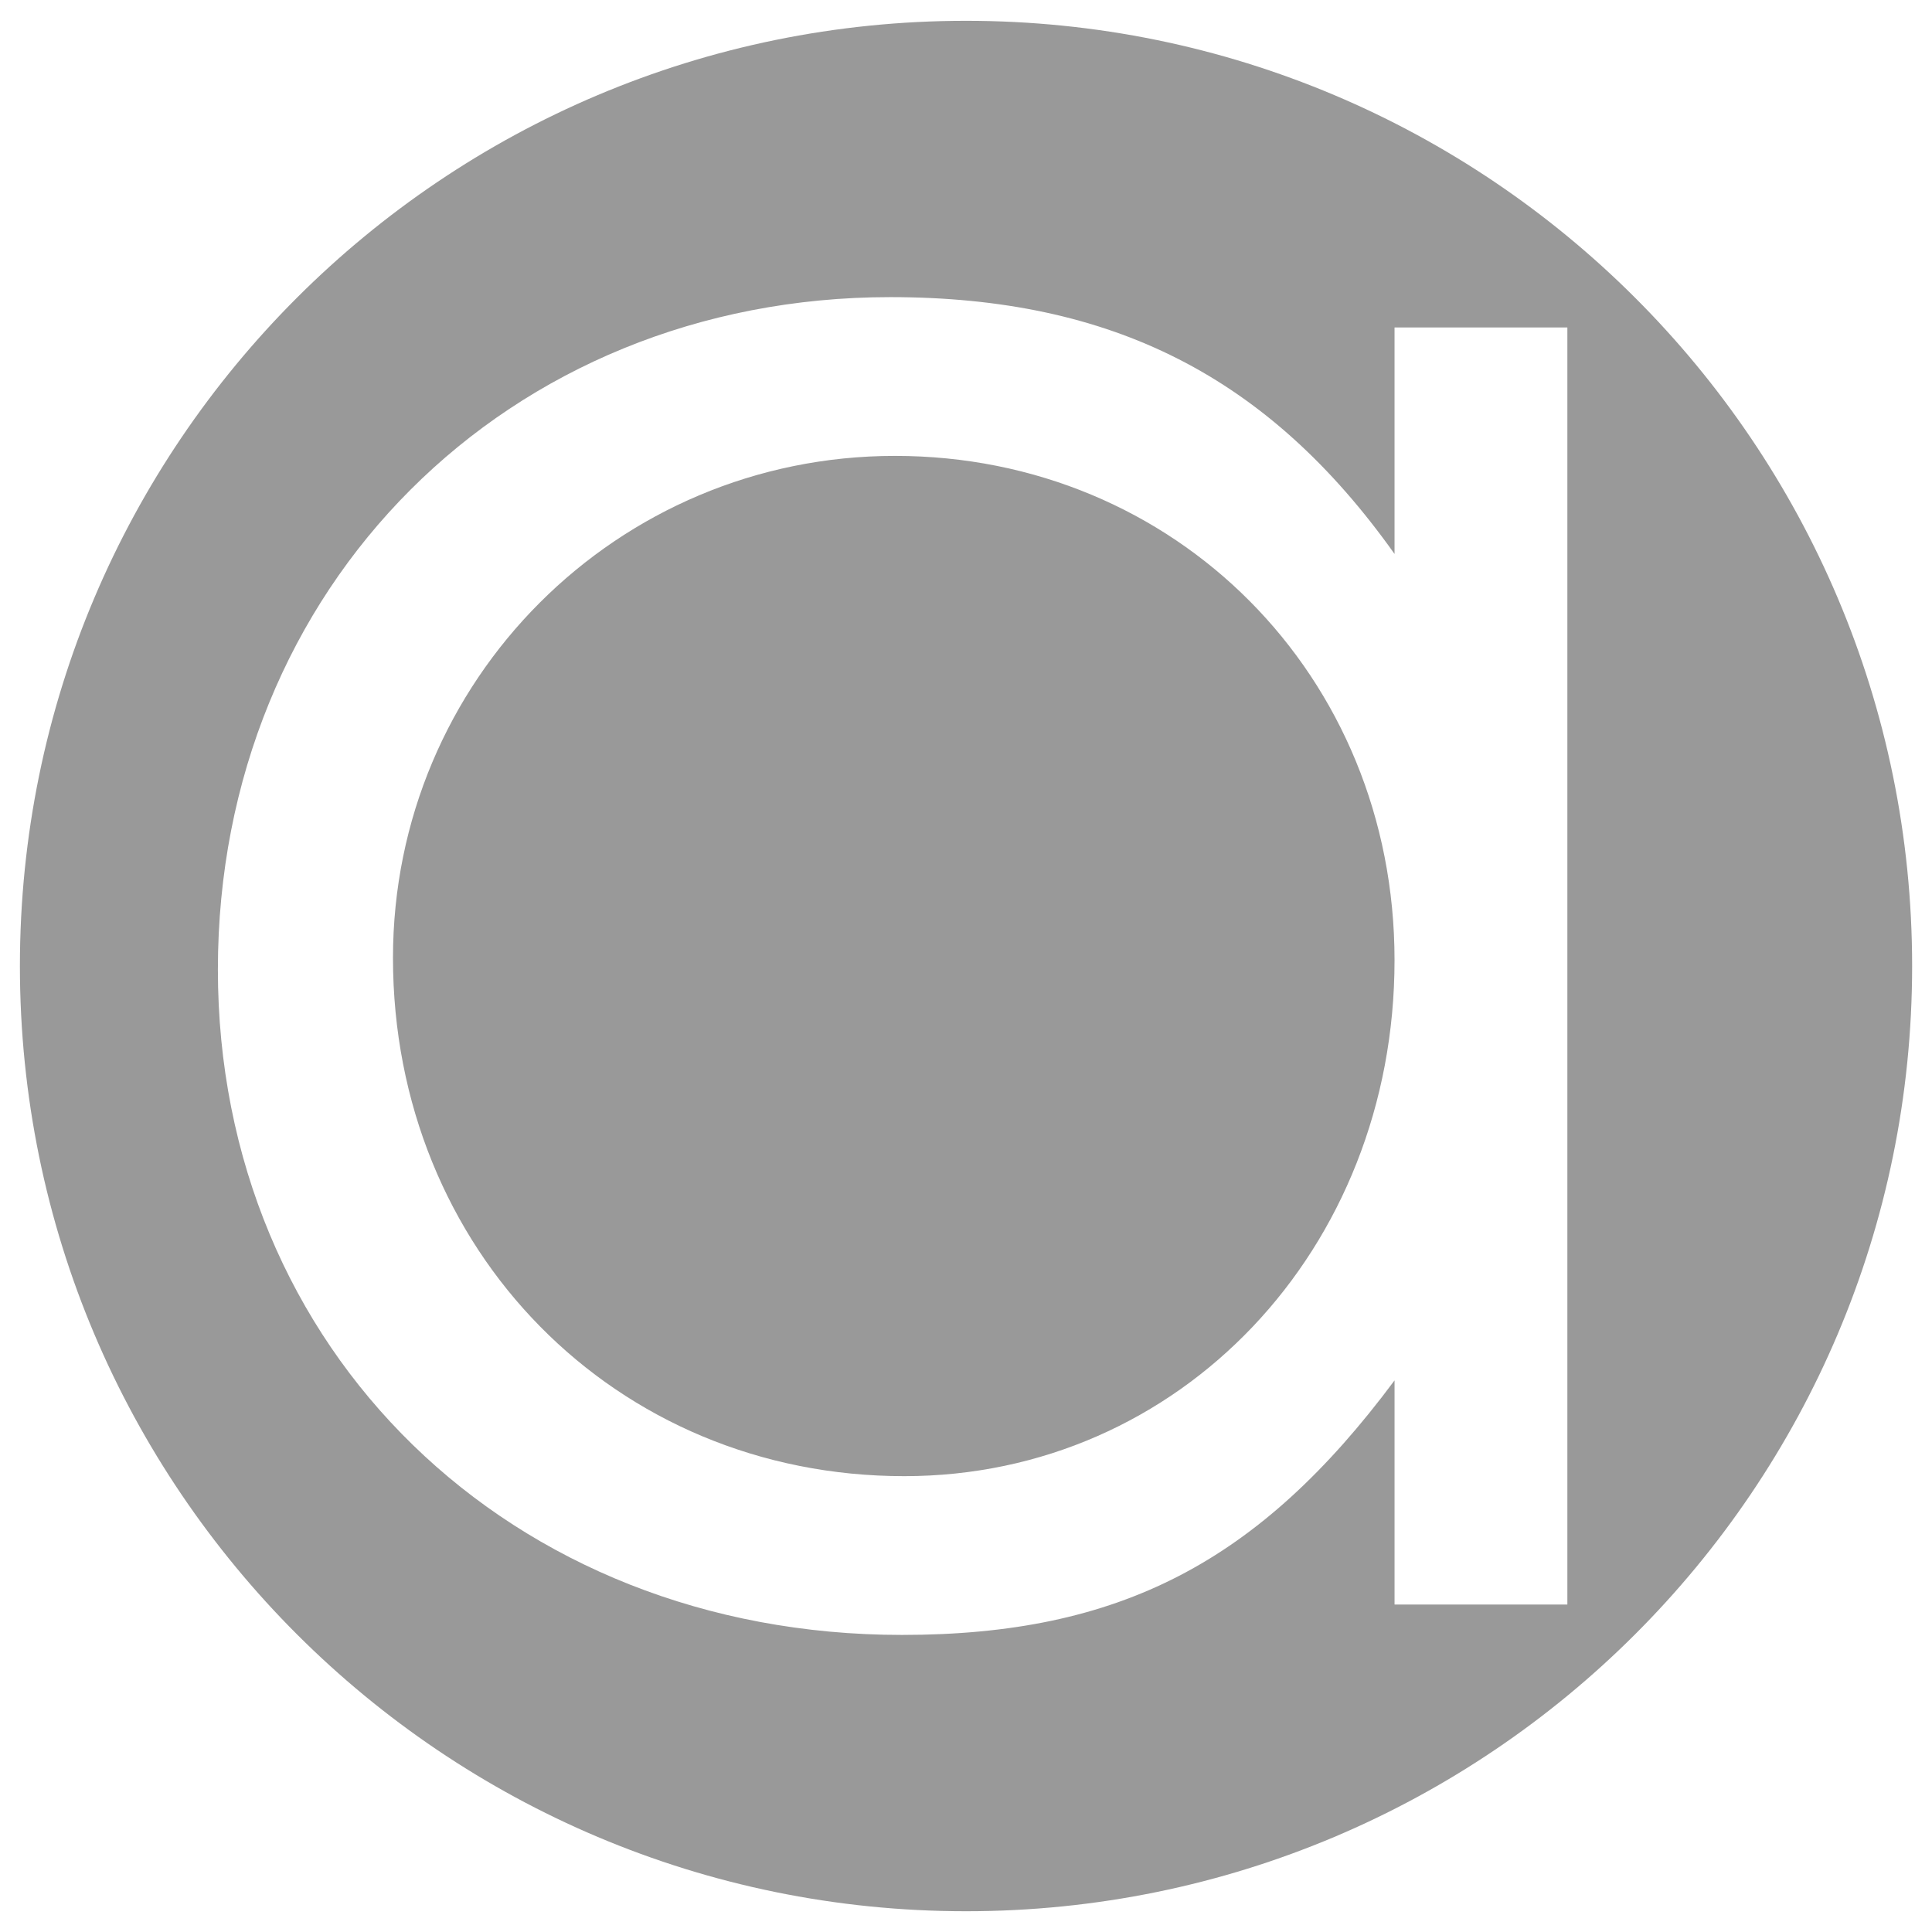
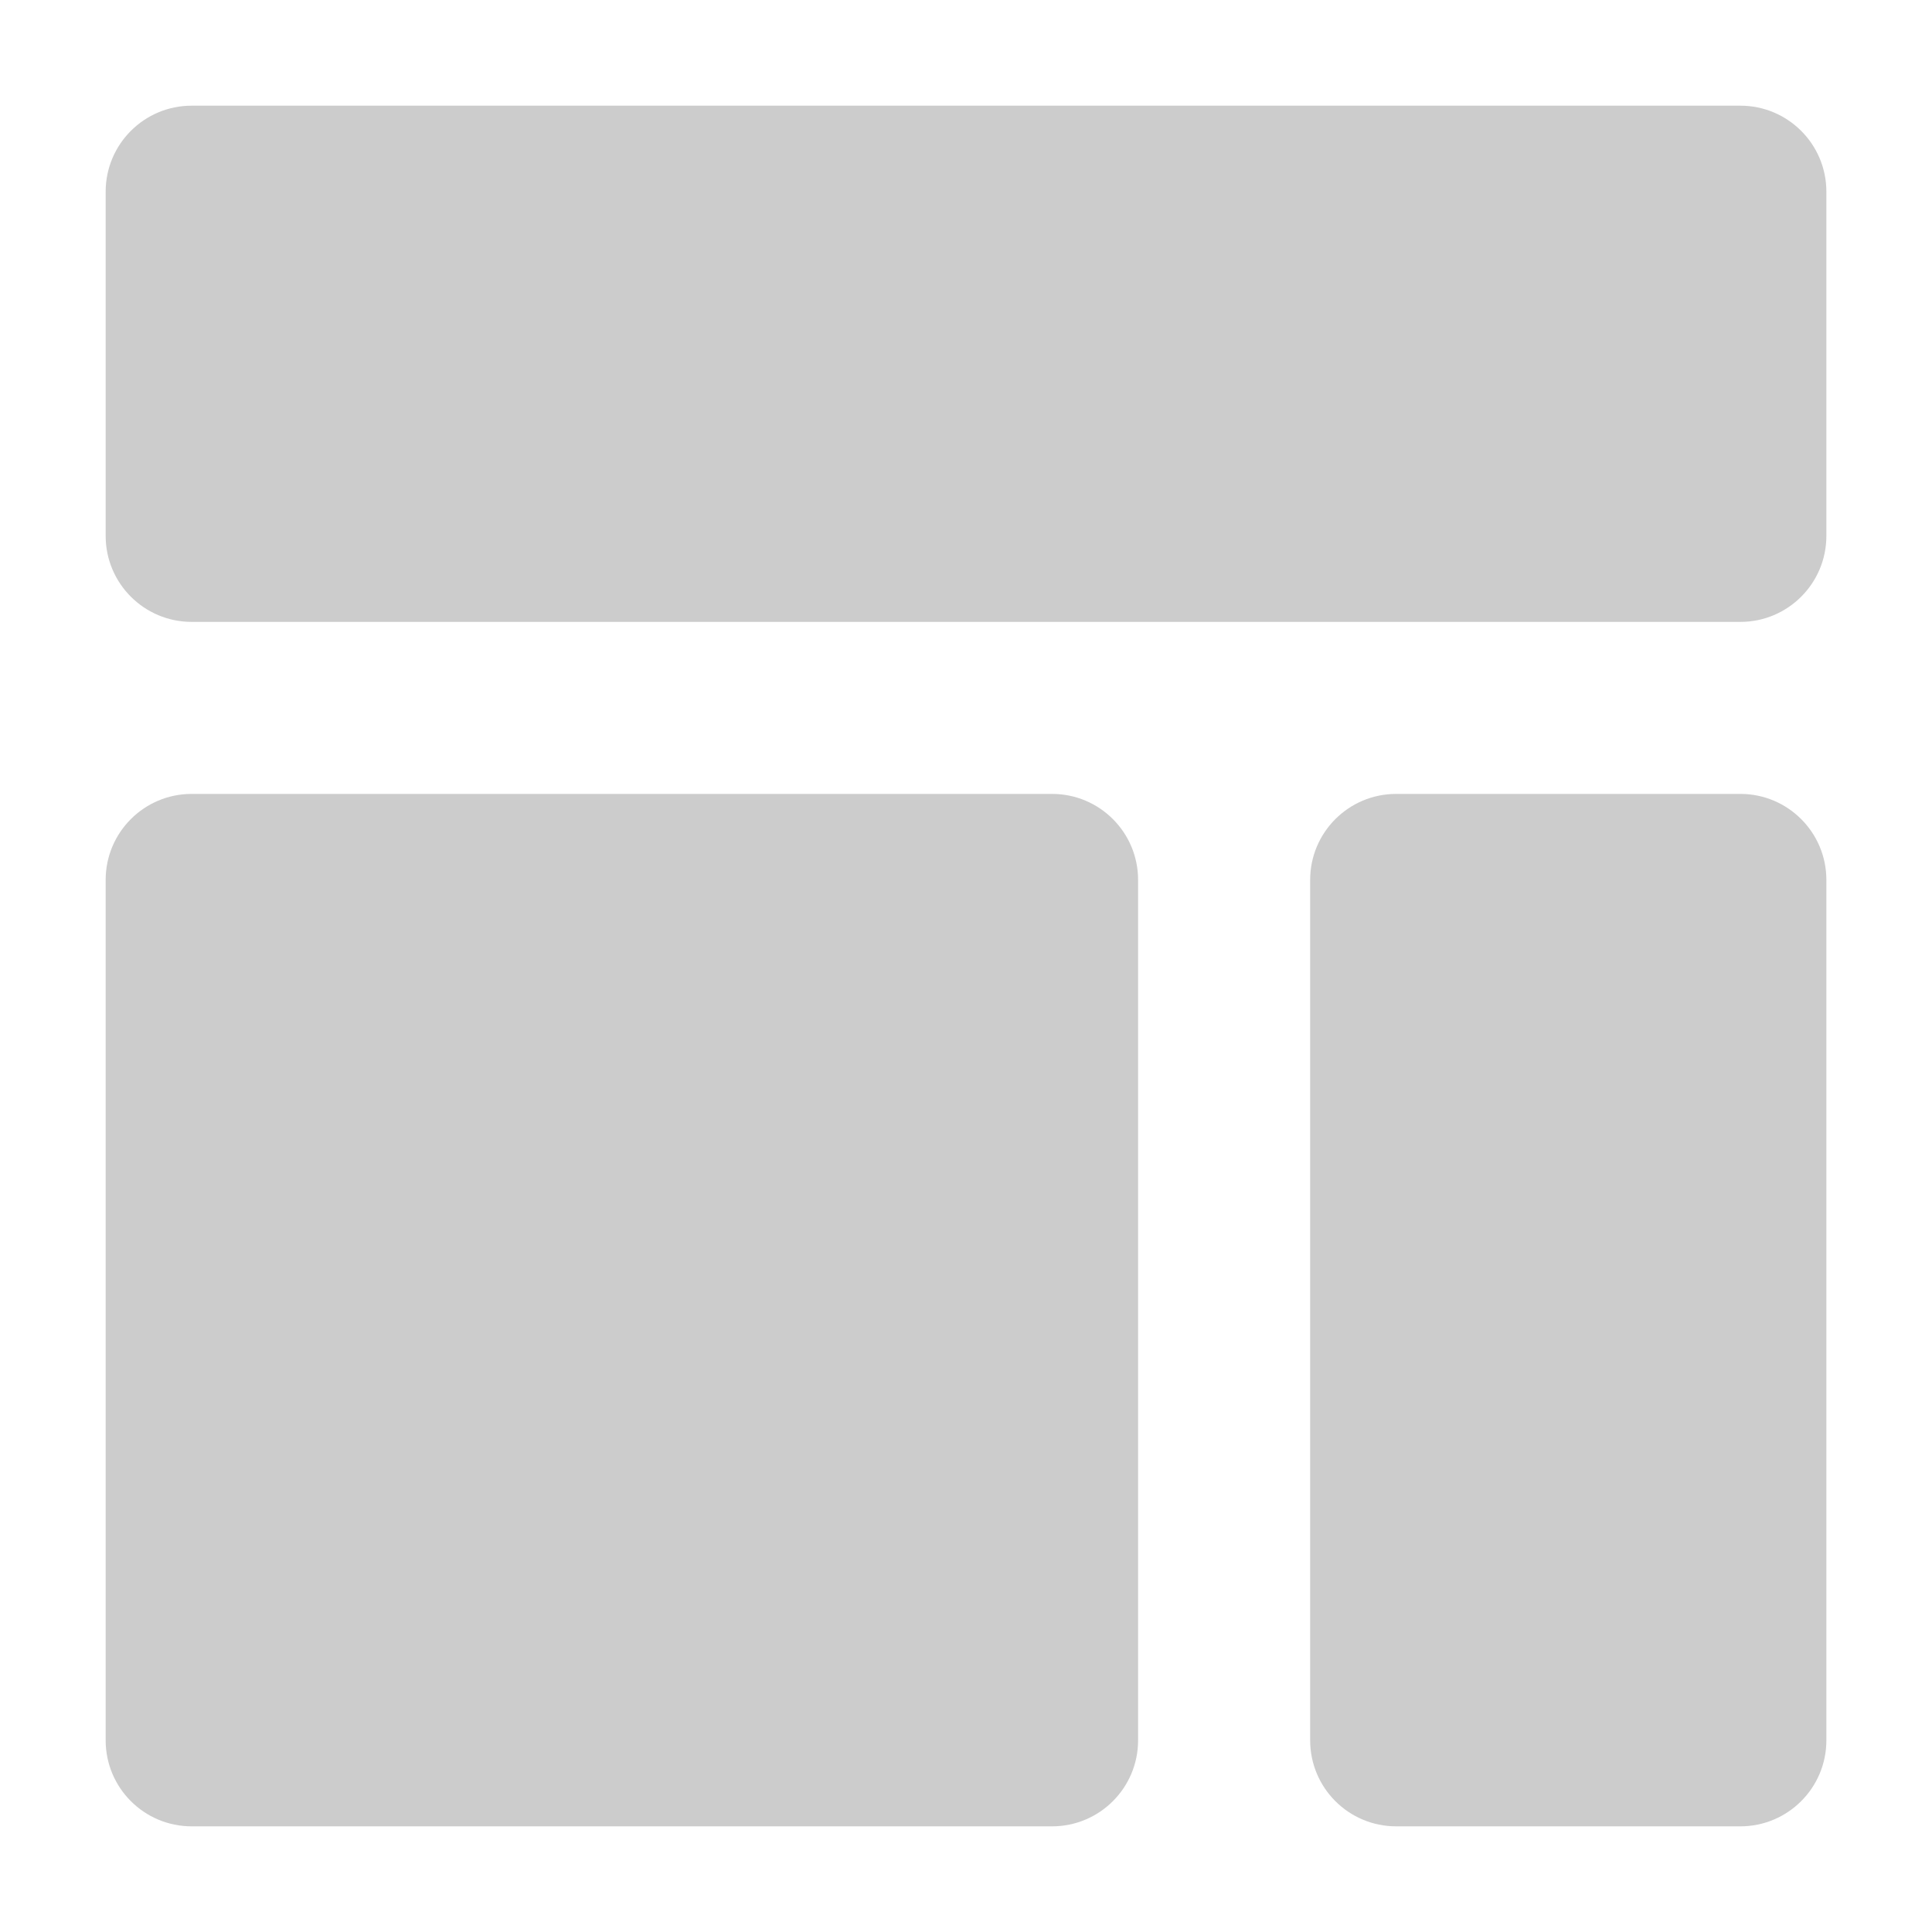
- <svg xmlns="http://www.w3.org/2000/svg" width="64" height="64" viewBox="0 0 16.933 16.933" version="1.1" id="svg8">
-   <defs id="defs2" />
-   <g id="layer1" transform="translate(0,-280.0666)">
-     <g id="g83628" transform="matrix(0.05709354,0,0,0.05703853,9.603411,278.2944)">
-       <path style="fill:#999999;fill-opacity:1;stroke:none;stroke-width:11.269;stroke-miterlimit:4;stroke-dasharray:none;stroke-dashoffset:0;stroke-opacity:1" d="M -19.916,34.267 A 145.24,145.24 0 0 0 -165.149,179.508 145.24,145.24 0 0 0 -19.916,324.75 145.24,145.24 0 0 0 125.329,179.508 145.24,145.24 0 0 0 -19.916,34.267 Z m -11.62,42.459 c 34.049,0 58.055,12.197 77.409,39.463 V 81.385 H 72.403 V 277.621 H 45.874 v -34.441 c -20.788,27.983 -42.283,39.111 -75.615,39.111 -60.213,0 -105.016,-43.765 -105.016,-102.243 0,-58.836 44.443,-103.322 103.223,-103.322 z m 0.715,24.396 c -42.651,0 -77.057,34.439 -77.057,77.131 0,44.845 34.044,79.642 78.487,79.642 42.293,0 75.263,-34.804 75.263,-79.29 0,-43.769 -33.684,-77.483 -76.694,-77.483 z" id="path83614-2" />
+ <svg xmlns="http://www.w3.org/2000/svg" id="svg24" version="1.1" height="64" width="64">
+   <defs id="defs28" />
+   <g transform="translate(-116.9492,23.5339)" id="g1366" />
+   <g transform="matrix(1.168669,0,0,1.168669,-5.768325,-5.869711)" id="g2840">
+     <g style="fill:#cccccc" id="g1139">
+       <g transform="matrix(1.48656,0,0,1.48656,-15.40365,-13.20102)" id="g1144">
+         <rect style="fill:#cccccc;stroke-width:1.64" width="32.81" height="9.843" x="15.697" y="14.274" rx="1.64" ry="1.64" id="rect14" />
+         <rect style="fill:#cccccc;stroke-width:1.64" width="9.843" height="19.686" x="38.664" y="27.397" rx="1.64" ry="1.64" id="rect18" />
+         <rect style="fill:#cccccc;stroke-width:1.64" width="19.686" height="19.686" x="15.697" y="27.397" rx="1.64" ry="1.64" id="rect22" />
+       </g>
    </g>
  </g>
</svg>
